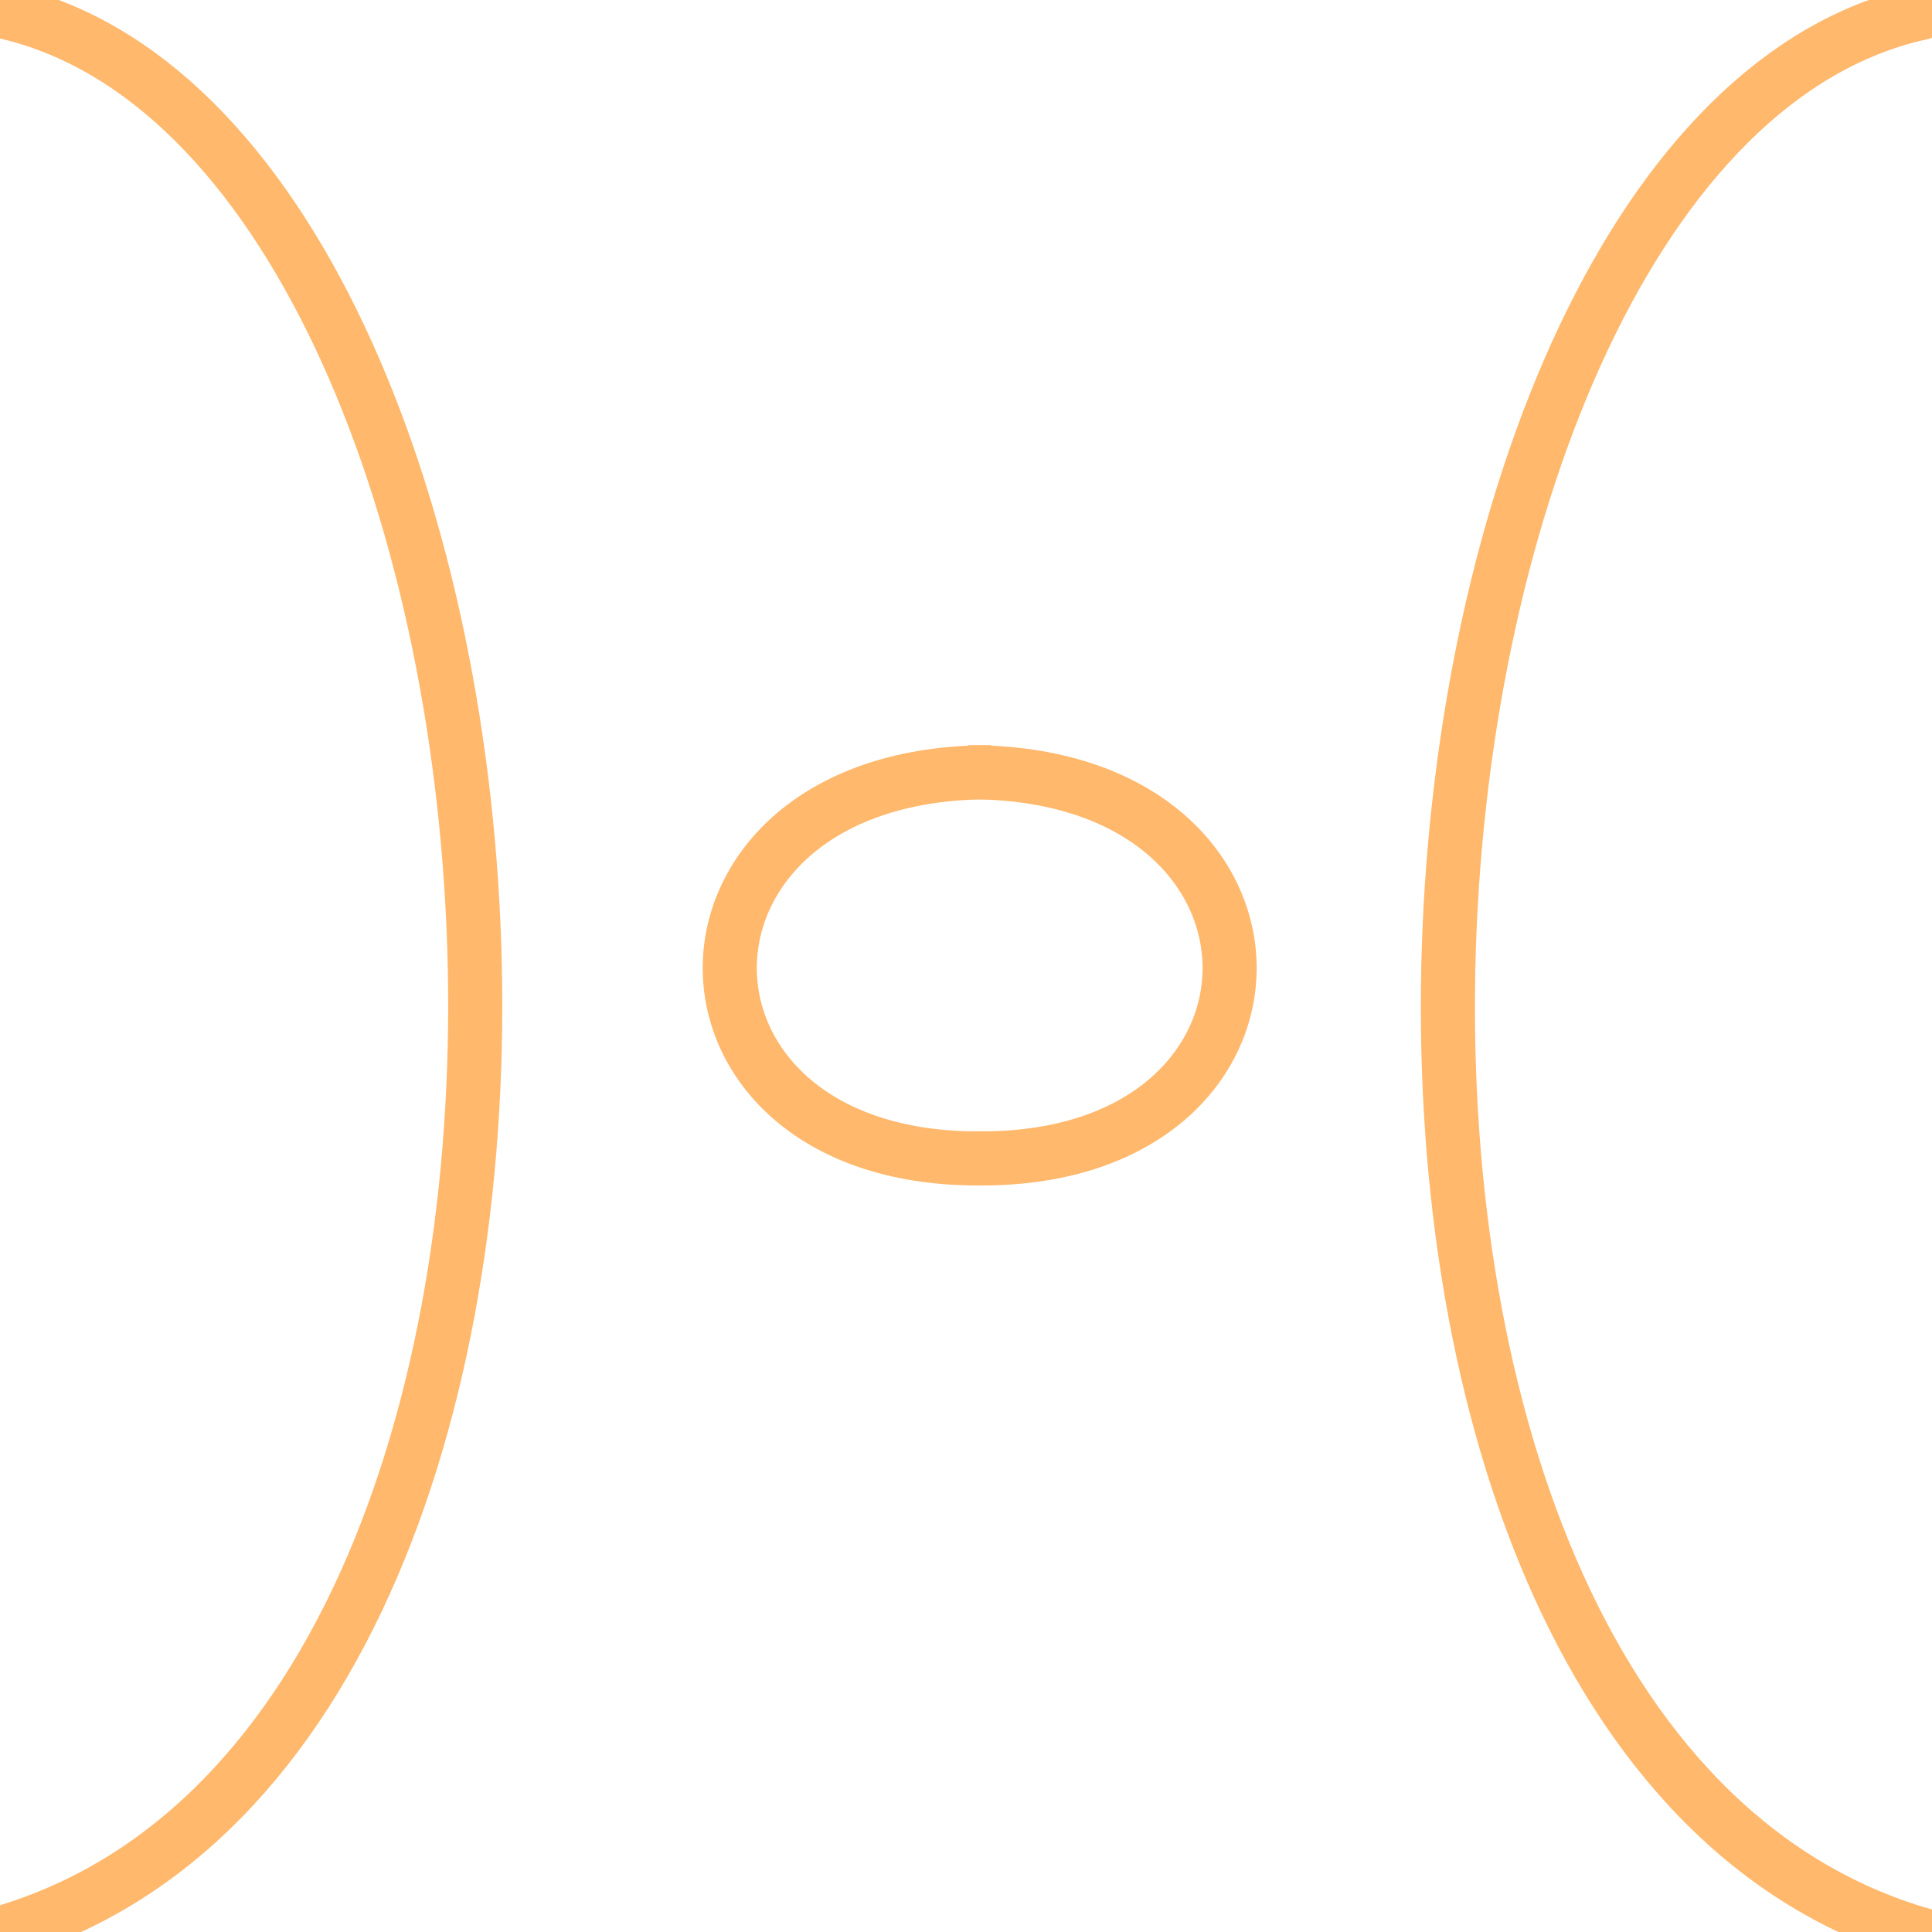
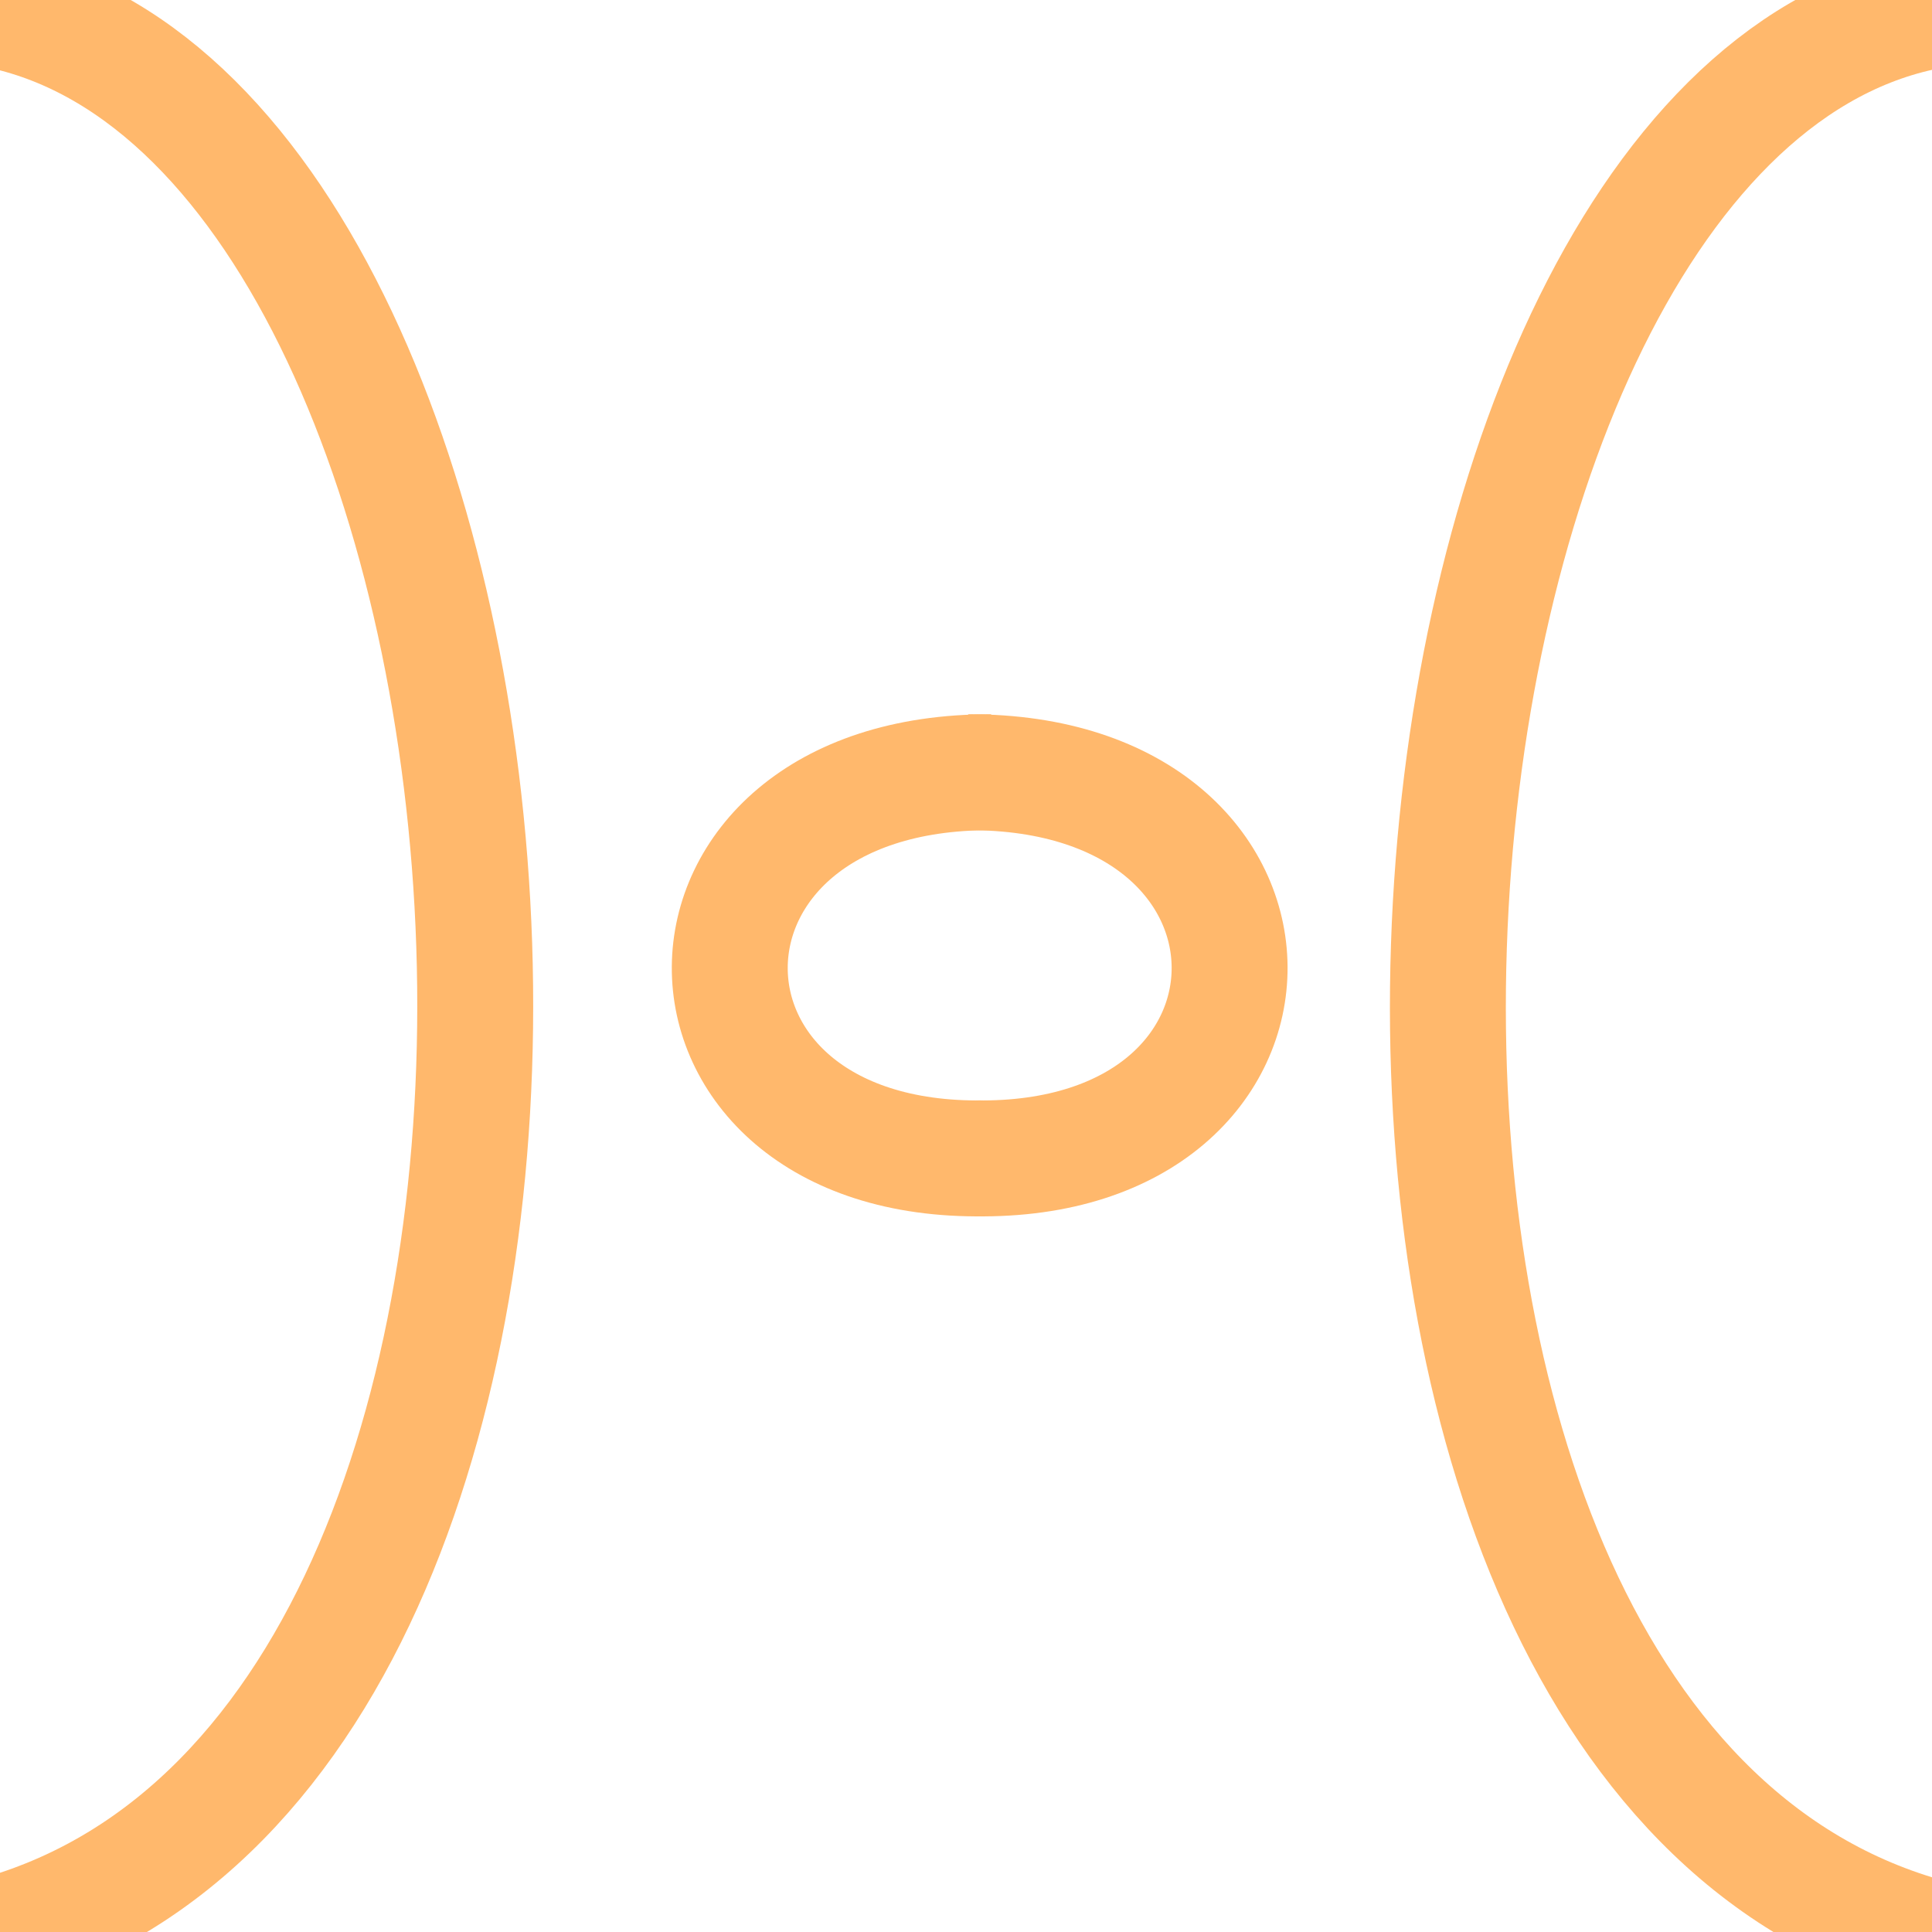
<svg xmlns="http://www.w3.org/2000/svg" xmlns:ns1="http://vectornator.io" height="100%" stroke-miterlimit="10" style="fill-rule:nonzero;clip-rule:evenodd;stroke-linecap:round;stroke-linejoin:round;" version="1.1" viewBox="0 0 500 500" width="100%" xml:space="preserve">
  <defs />
  <clipPath id="ArtboardFrame">
    <rect height="500" width="500" x="0" y="0" />
  </clipPath>
  <g clip-path="url(#ArtboardFrame)" id="Layer-3" ns1:layerName="Layer 3">
-     <path d="M497.212 3.33C349.603 35.619 318.631 449.453 497.871 500.853" fill="none" opacity="1" stroke="#ffb86c" stroke-linecap="round" stroke-linejoin="round" stroke-width="14" />
-     <path d="M250.613 199.853C340.639 199.607 340.289 301.121 252.377 299.784" fill="none" opacity="1" stroke="#ffb86c" stroke-linecap="butt" stroke-linejoin="round" stroke-width="14" />
+     <path d="M497.212 3.33C349.603 35.619 318.631 449.453 497.871 500.853" fill="none" opacity="1" stroke="#ffb86c" stroke-linecap="round" stroke-linejoin="round" stroke-width="30" />
+     <path d="M250.613 199.853C340.639 199.607 340.289 301.121 252.377 299.784" fill="none" opacity="1" stroke="#ffb86c" stroke-linecap="butt" stroke-linejoin="round" stroke-width="30" />
    <g opacity="1">
-       <path d="M0.488 2.903C148.098 35.193 179.069 449.027-0.171 500.426" fill="none" opacity="1" stroke="#ffb86c" stroke-linecap="round" stroke-linejoin="round" stroke-width="14" />
-       <path d="M256.472 199.853C166.446 199.607 166.796 301.121 254.708 299.784" fill="none" opacity="1" stroke="#ffb86c" stroke-linecap="butt" stroke-linejoin="round" stroke-width="14" />
+       <path d="M0.488 2.903C148.098 35.193 179.069 449.027-0.171 500.426" fill="none" opacity="1" stroke="#ffb86c" stroke-linecap="round" stroke-linejoin="round" stroke-width="30" />
+       <path d="M256.472 199.853C166.446 199.607 166.796 301.121 254.708 299.784" fill="none" opacity="1" stroke="#ffb86c" stroke-linecap="butt" stroke-linejoin="round" stroke-width="30" />
    </g>
  </g>
</svg>
